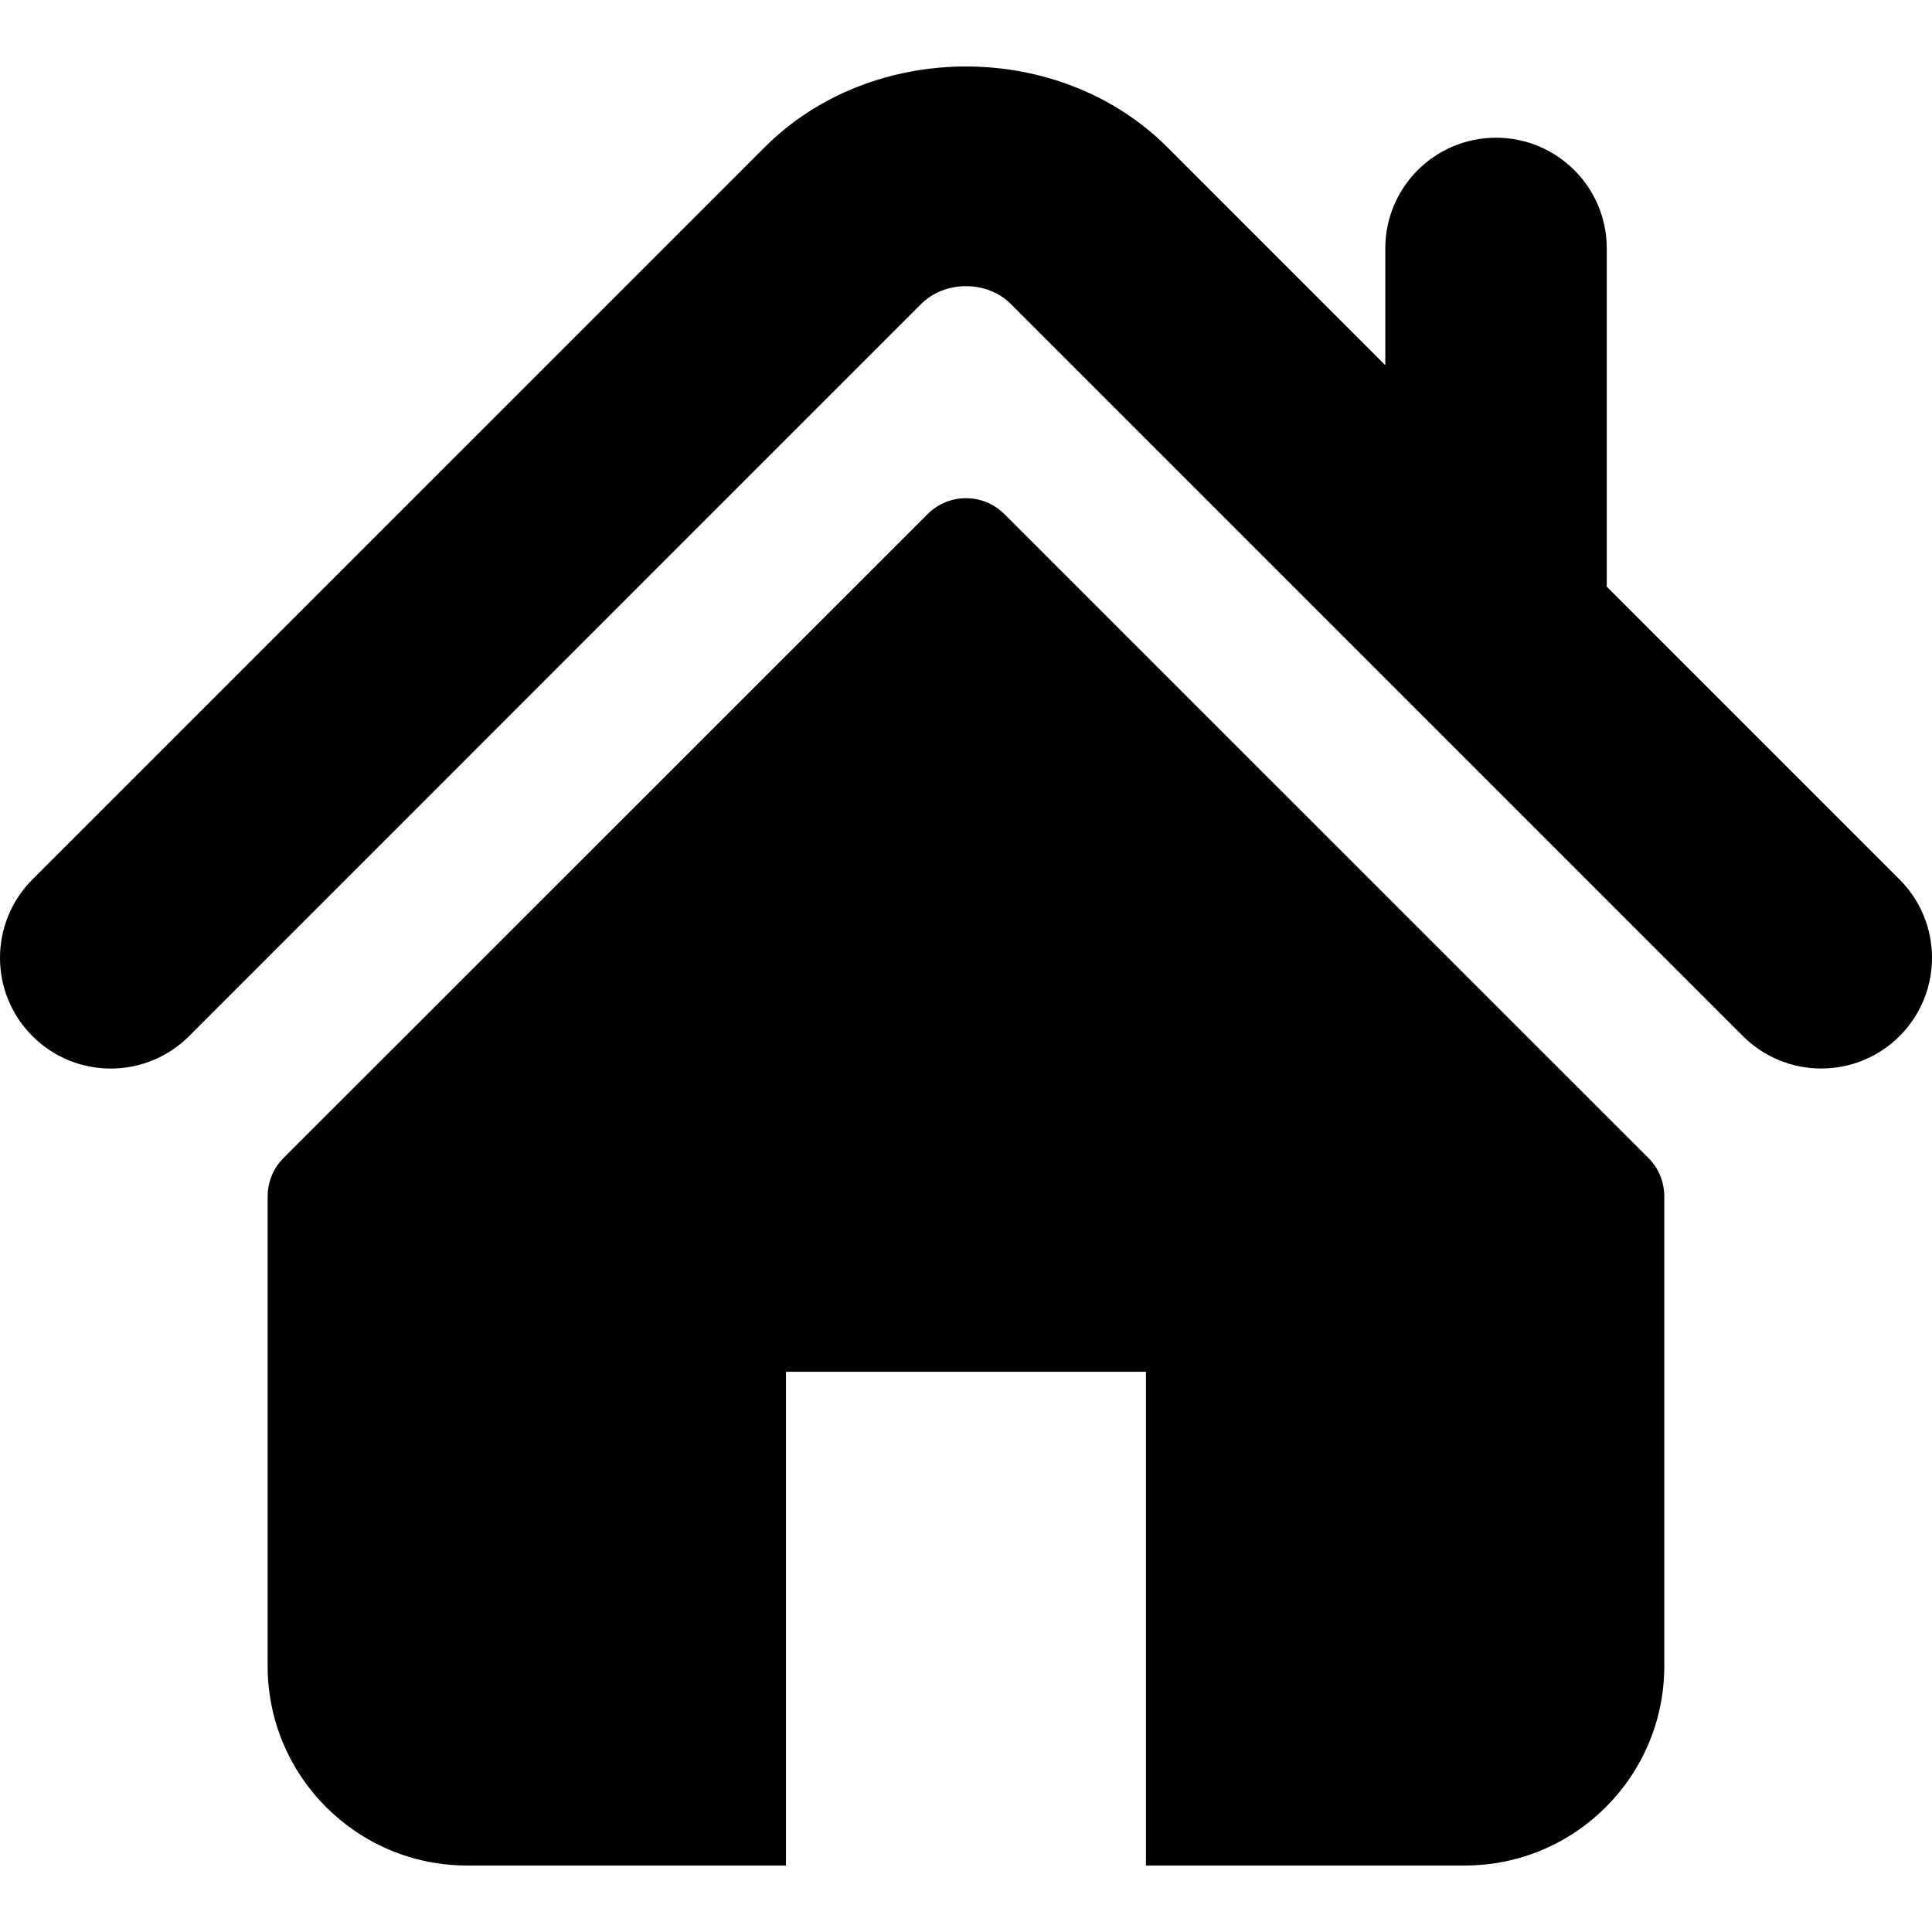
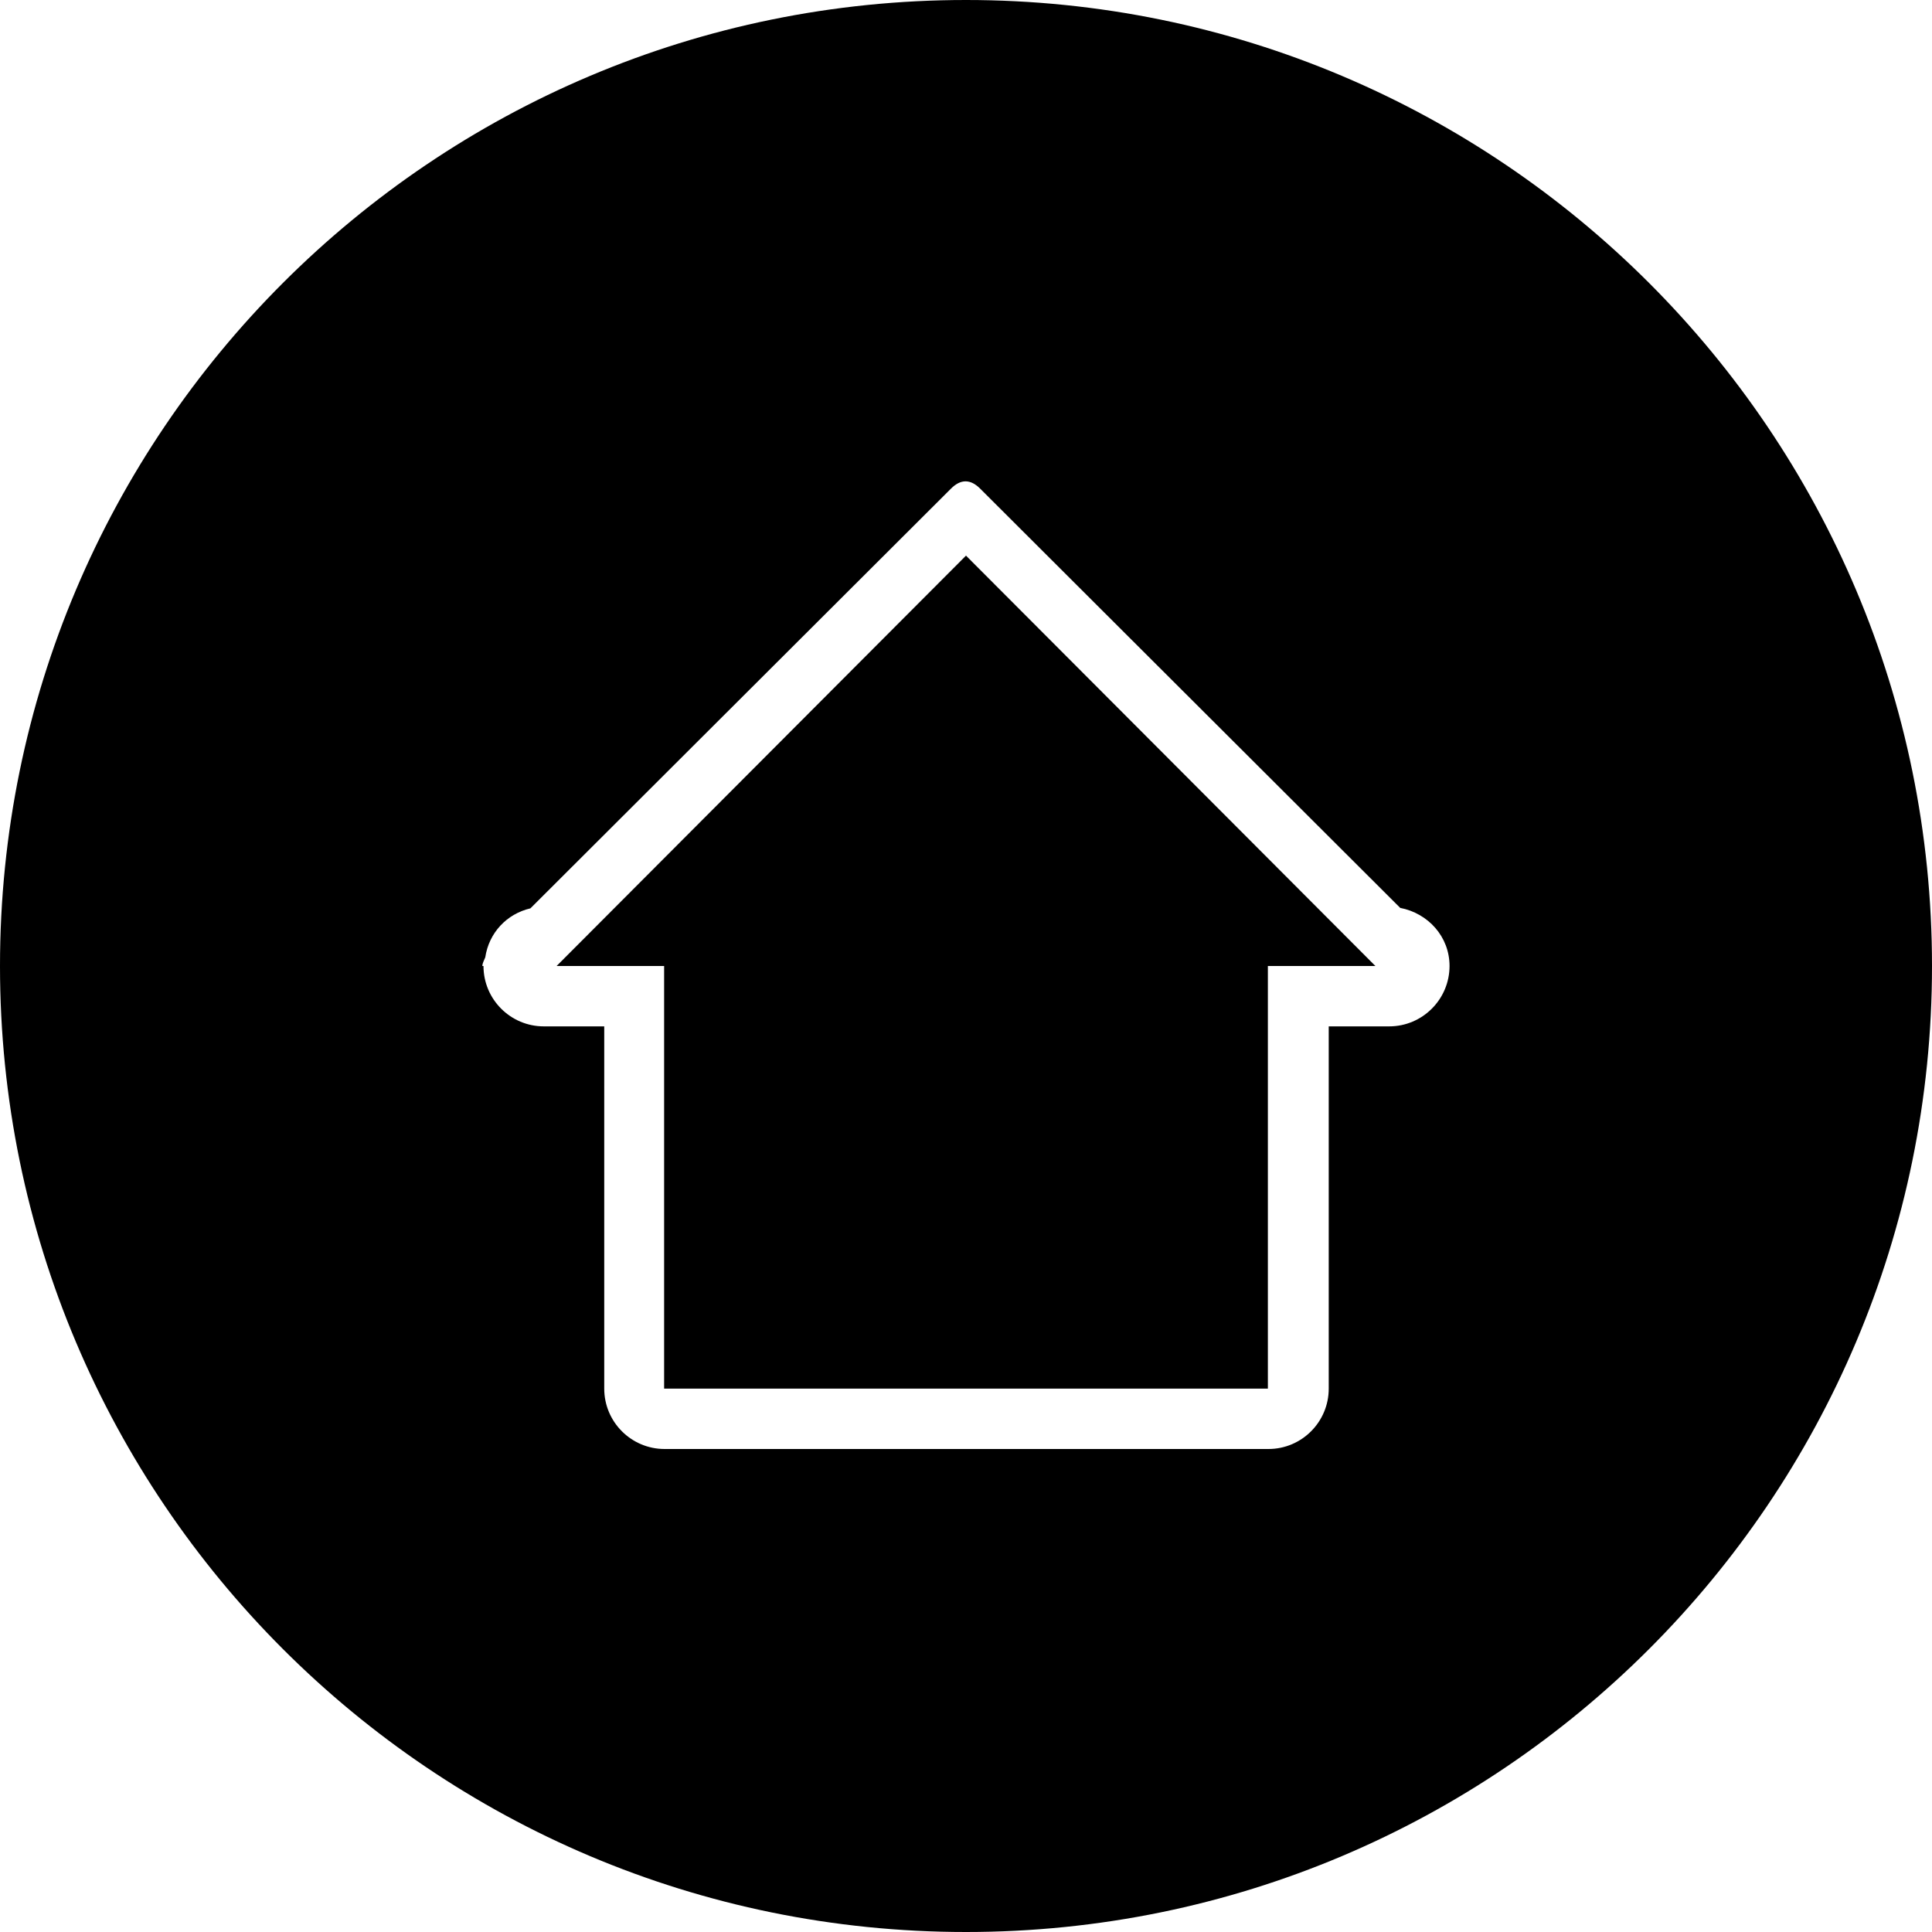
- <svg xmlns="http://www.w3.org/2000/svg" version="1.1" id="Capa_1" x="0px" y="0px" width="512px" height="512px" viewBox="0 0 495.398 495.398" style="enable-background:new 0 0 495.398 495.398;" xml:space="preserve">
+ <svg xmlns="http://www.w3.org/2000/svg" version="1.1" id="Capa_1" x="0px" y="0px" width="64px" height="64px" viewBox="0 0 64 64" style="enable-background:new 0 0 64 64;" xml:space="preserve">
  <g>
    <g>
-       <g>
-         <path d="M487.083,225.514l-75.08-75.08V63.704c0-15.682-12.708-28.391-28.413-28.391c-15.669,0-28.377,12.709-28.377,28.391     v29.941L299.31,37.74c-27.639-27.624-75.694-27.575-103.27,0.05L8.312,225.514c-11.082,11.104-11.082,29.071,0,40.158     c11.087,11.101,29.089,11.101,40.172,0l187.71-187.729c6.115-6.083,16.893-6.083,22.976-0.018l187.742,187.747     c5.567,5.551,12.825,8.312,20.081,8.312c7.271,0,14.541-2.764,20.091-8.312C498.17,254.586,498.17,236.619,487.083,225.514z" fill="#000000" />
-         <path d="M257.561,131.836c-5.454-5.451-14.285-5.451-19.723,0L72.712,296.913c-2.607,2.606-4.085,6.164-4.085,9.877v120.401     c0,28.253,22.908,51.16,51.16,51.16h81.754v-126.61h92.299v126.61h81.755c28.251,0,51.159-22.907,51.159-51.159V306.79     c0-3.713-1.465-7.271-4.085-9.877L257.561,131.836z" fill="#000000" />
+       <g id="circle">
+         <g>
+           <path d="M18.438,32H22v14h20V32h3.562L32,18.406L18.438,32z M32,0C14.327,0,0,14.327,0,32s14.327,32,32,32s32-14.327,32-32      S49.673,0,32,0z M46.018,34h-2.002v12c0,1.104-0.896,2-1.998,2h-4.002l0,0H26.017c0,0,0,0-0.001,0h-4c-1.104,0-2-0.896-2-2V36      c-0.003,0-0.005,0.002-0.008,0.002V36h0.008v-2h-2c-1.104,0-2-0.896-2-2h-0.038c0.004-0.102,0.06-0.192,0.097-0.287      c0.121-0.811,0.708-1.438,1.496-1.623l13.932-13.904c0.321-0.321,0.644-0.321,0.965,0l13.916,13.889      c0.923,0.178,1.634,0.951,1.634,1.926C48.016,33.104,47.12,34,46.018,34z" />
+         </g>
      </g>
    </g>
  </g>
  <g>
</g>
  <g>
</g>
  <g>
</g>
  <g>
</g>
  <g>
</g>
  <g>
</g>
  <g>
</g>
  <g>
</g>
  <g>
</g>
  <g>
</g>
  <g>
</g>
  <g>
</g>
  <g>
</g>
  <g>
</g>
  <g>
</g>
</svg>
